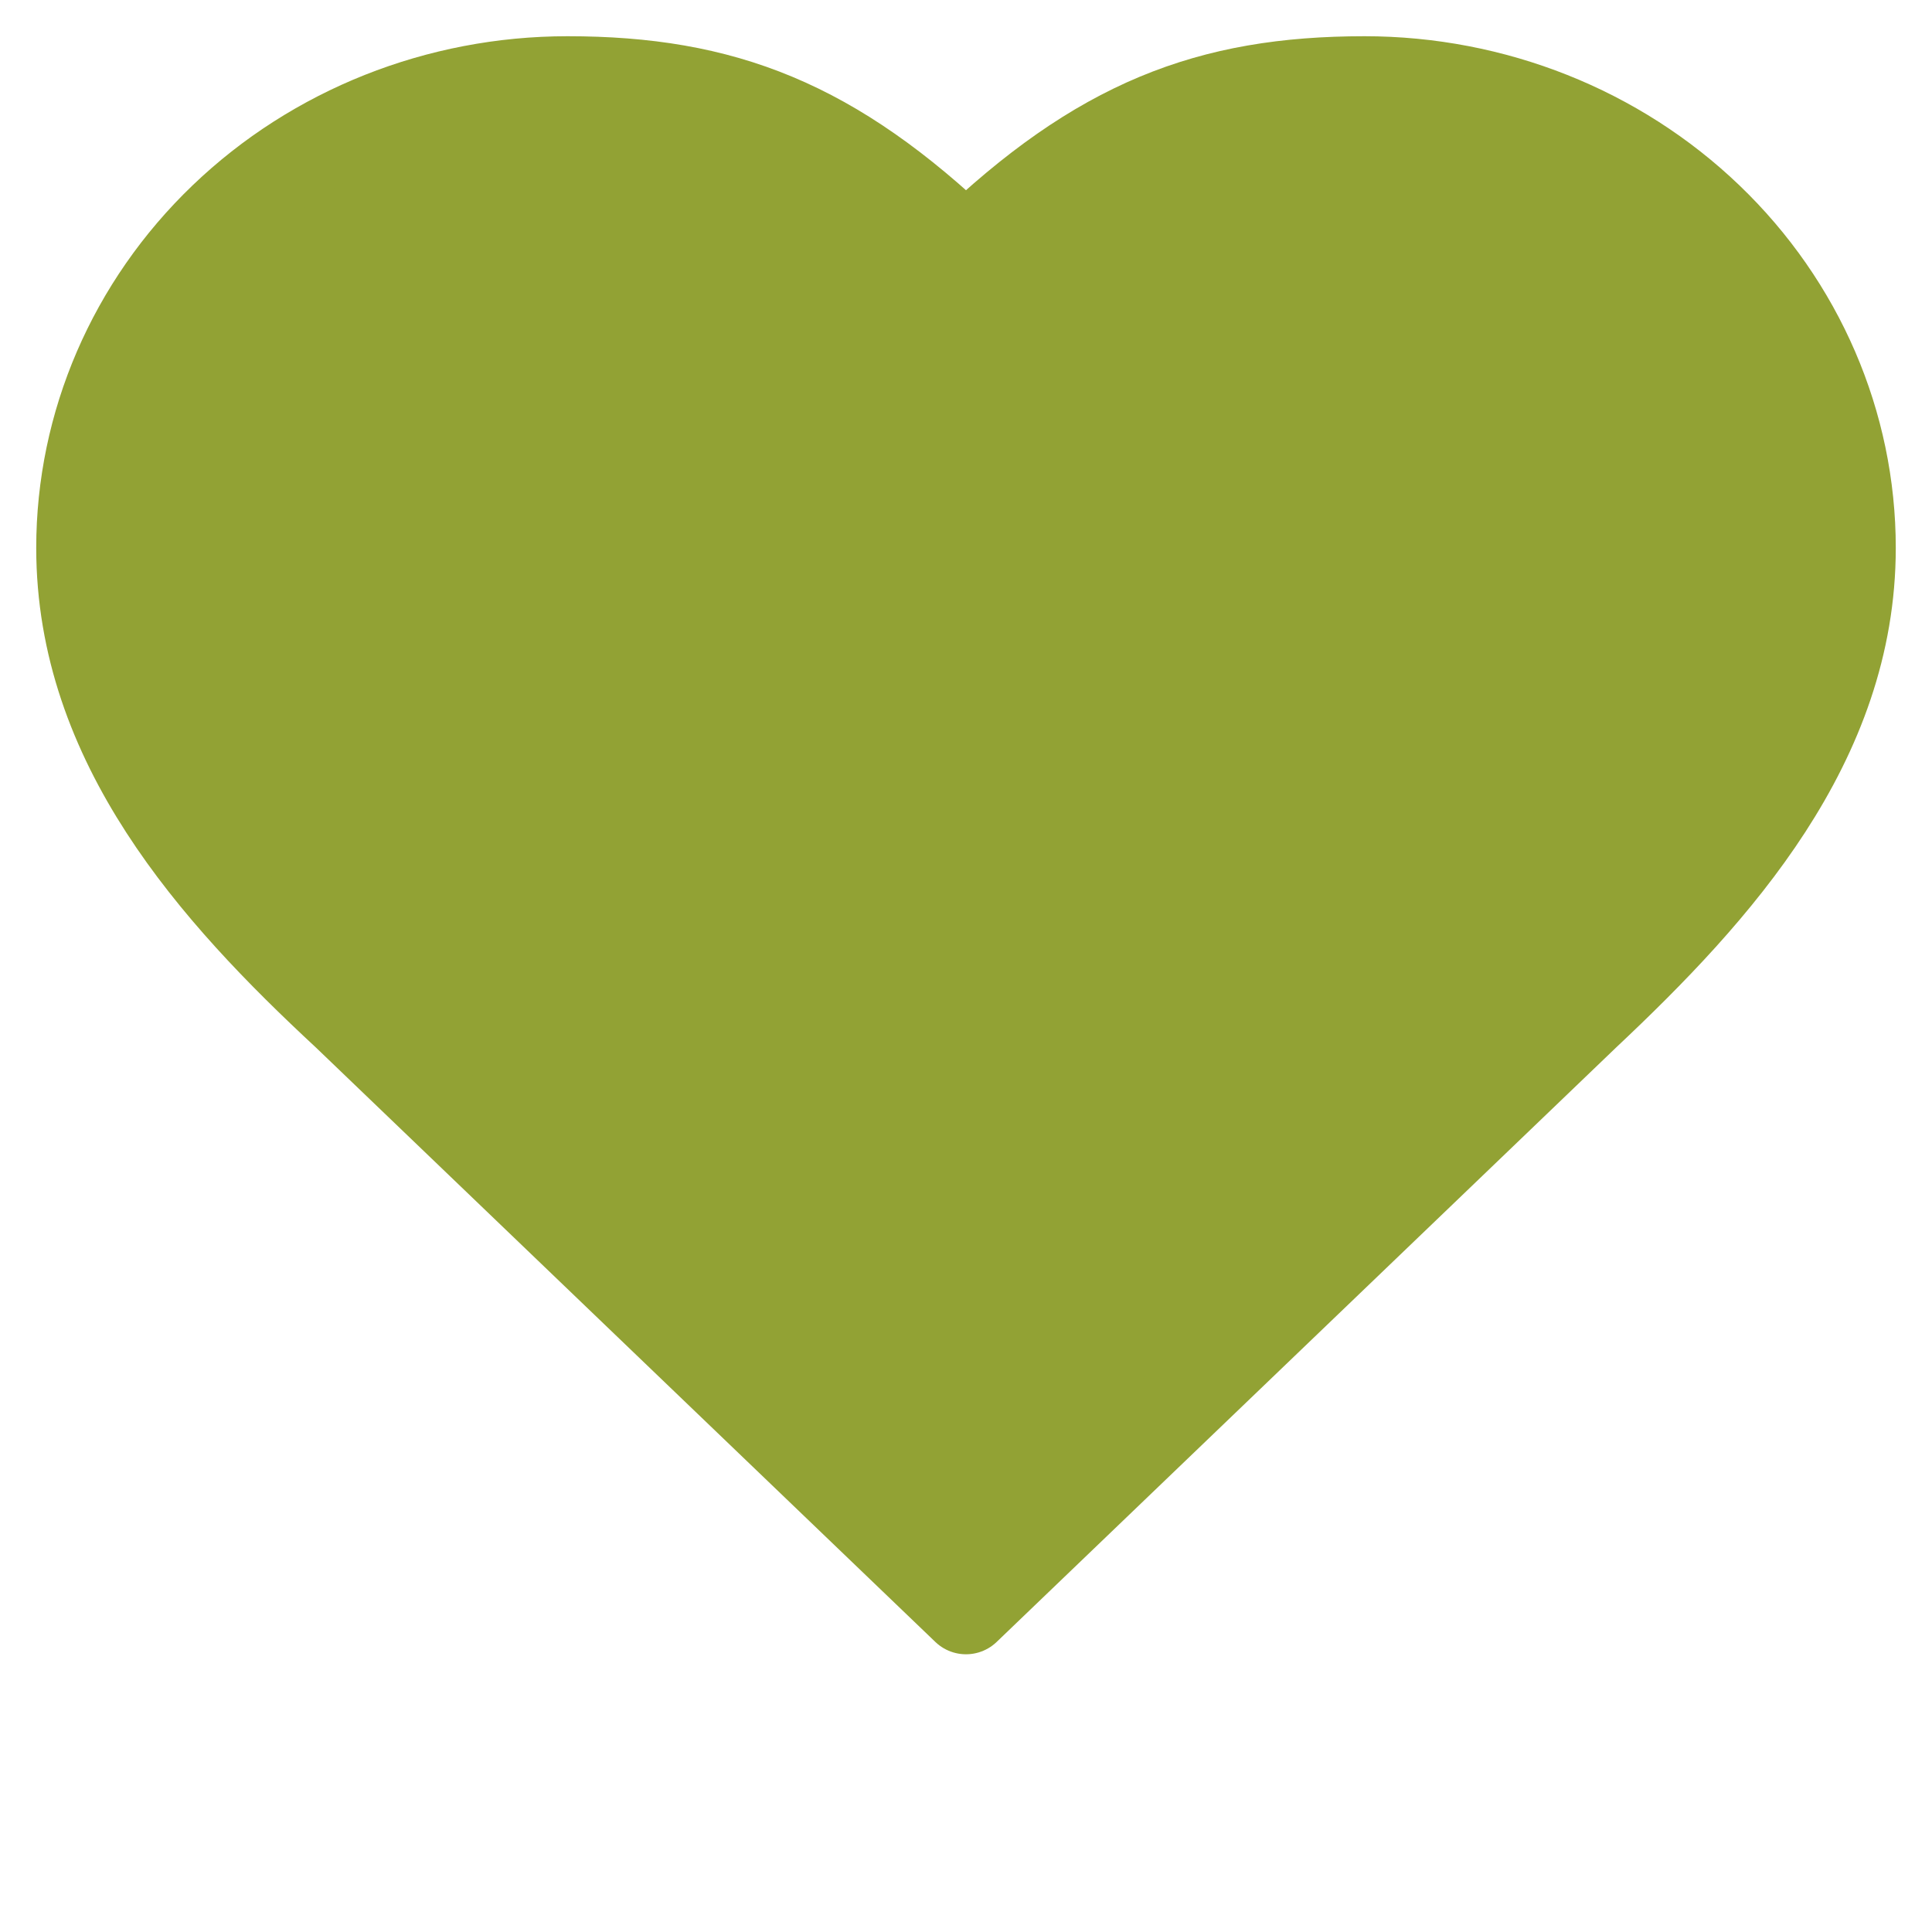
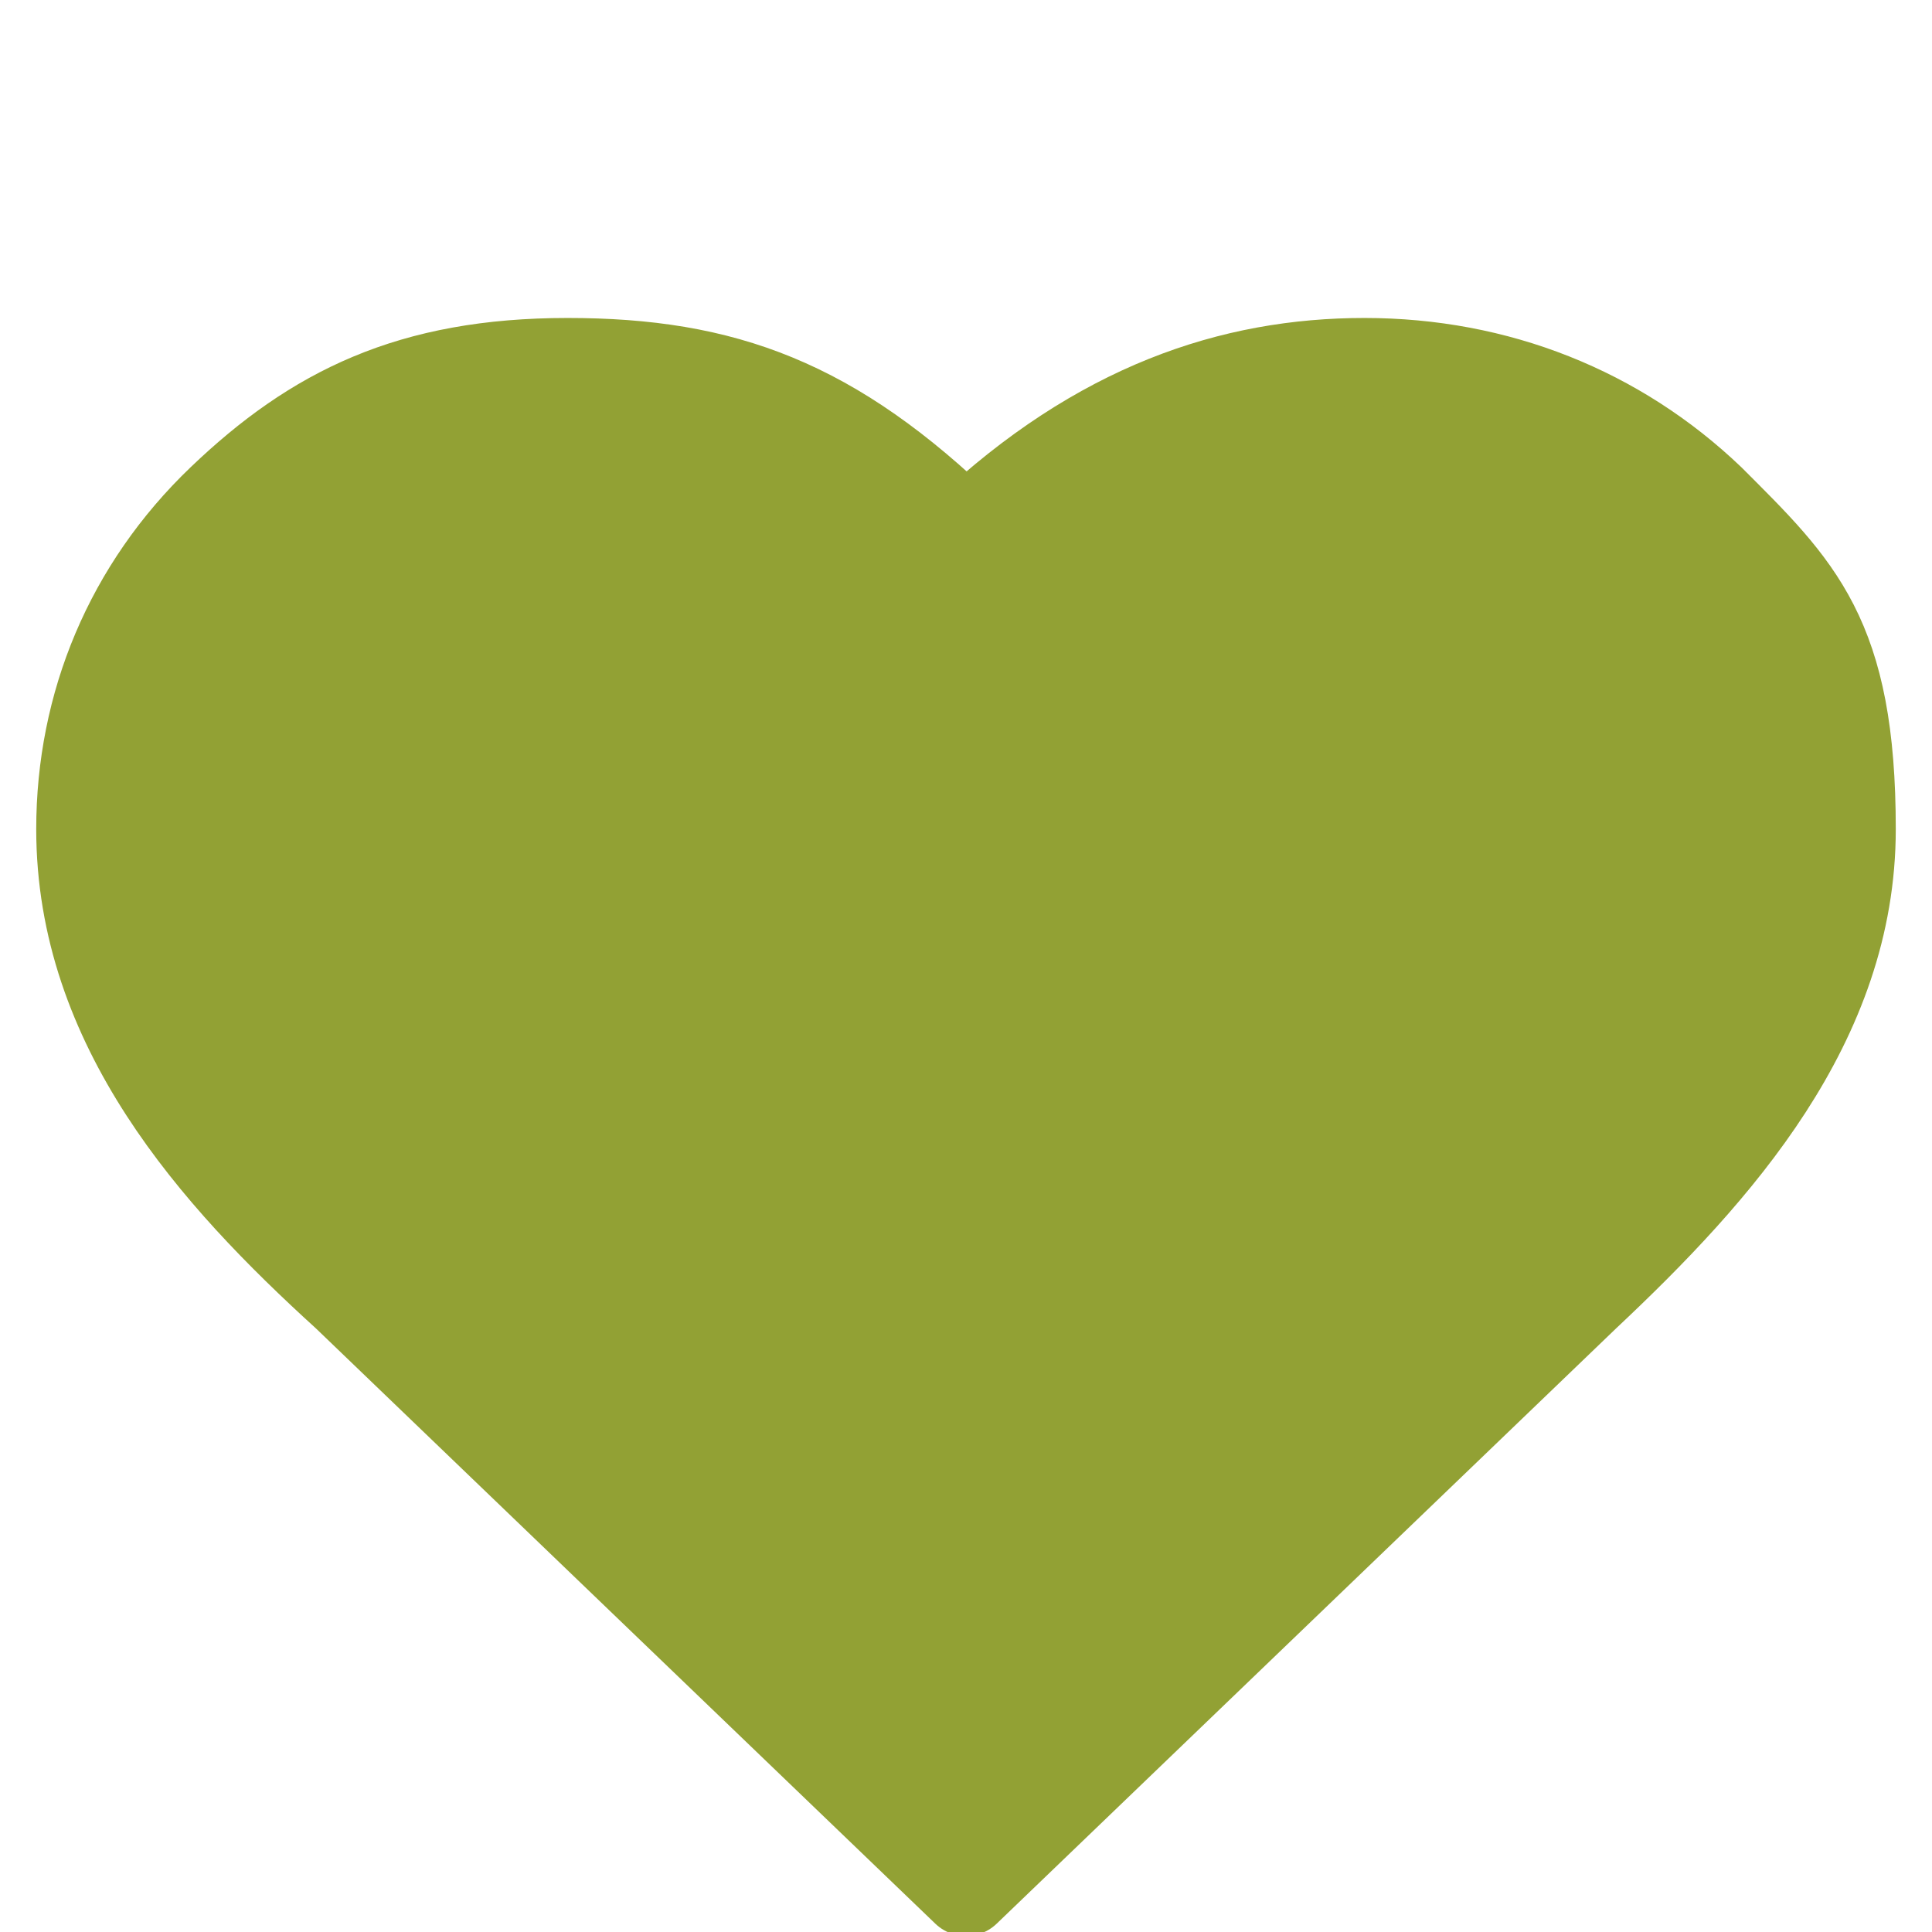
- <svg xmlns="http://www.w3.org/2000/svg" width="48" height="48" viewBox="0 0 48 48" fill="none">
-   <path d="M39.4 25.222C42.678 22.14 46 18.446 46 13.611C46 10.532 44.725 7.578 42.456 5.401C40.187 3.223 37.109 2 33.9 2C30.028 2 27.3 3.056 24 6.222C20.7 3.056 17.972 2 14.1 2C10.891 2 7.813 3.223 5.544 5.401C3.275 7.578 2 10.532 2 13.611C2 18.467 5.3 22.161 8.6 25.222L24 40L39.4 25.222Z" fill="#92A234" stroke="#92A234" stroke-width="2.2" stroke-linecap="round" stroke-linejoin="round" />
+ <svg xmlns="http://www.w3.org/2000/svg" id="Layer_2" version="1.1" viewBox="0 0 48 48">
+   <defs>
+     <style>
+       .st0 {
+         fill: none;
+       }
+ 
+       .st1 {
+         fill: #92a134;
+         stroke: #92a134;
+         stroke-linecap: round;
+         stroke-linejoin: round;
+         stroke-width: 2.2px;
+       }
+ 
+       .st2 {
+         clip-path: url(#clippath);
+       }
+     </style>
+     <clipPath id="clippath">
+       <rect class="st0" width="48" height="48" />
+     </clipPath>
+   </defs>
+   <g class="st2">
+     <path class="st1" d="M39.4,32.2c3.3-3.1,6.6-6.8,6.6-11.6s-1.3-6-3.5-8.2c-2.3-2.2-5.3-3.4-8.6-3.4s-6.6,1.1-9.9,4.2c-3.3-3.2-6-4.2-9.9-4.2s-6.3,1.2-8.6,3.4c-2.3,2.2-3.5,5.1-3.5,8.2,0,4.9,3.3,8.6,6.6,11.6l15.4,14.8s15.4-14.8,15.4-14.8Z" />
+   </g>
</svg>
